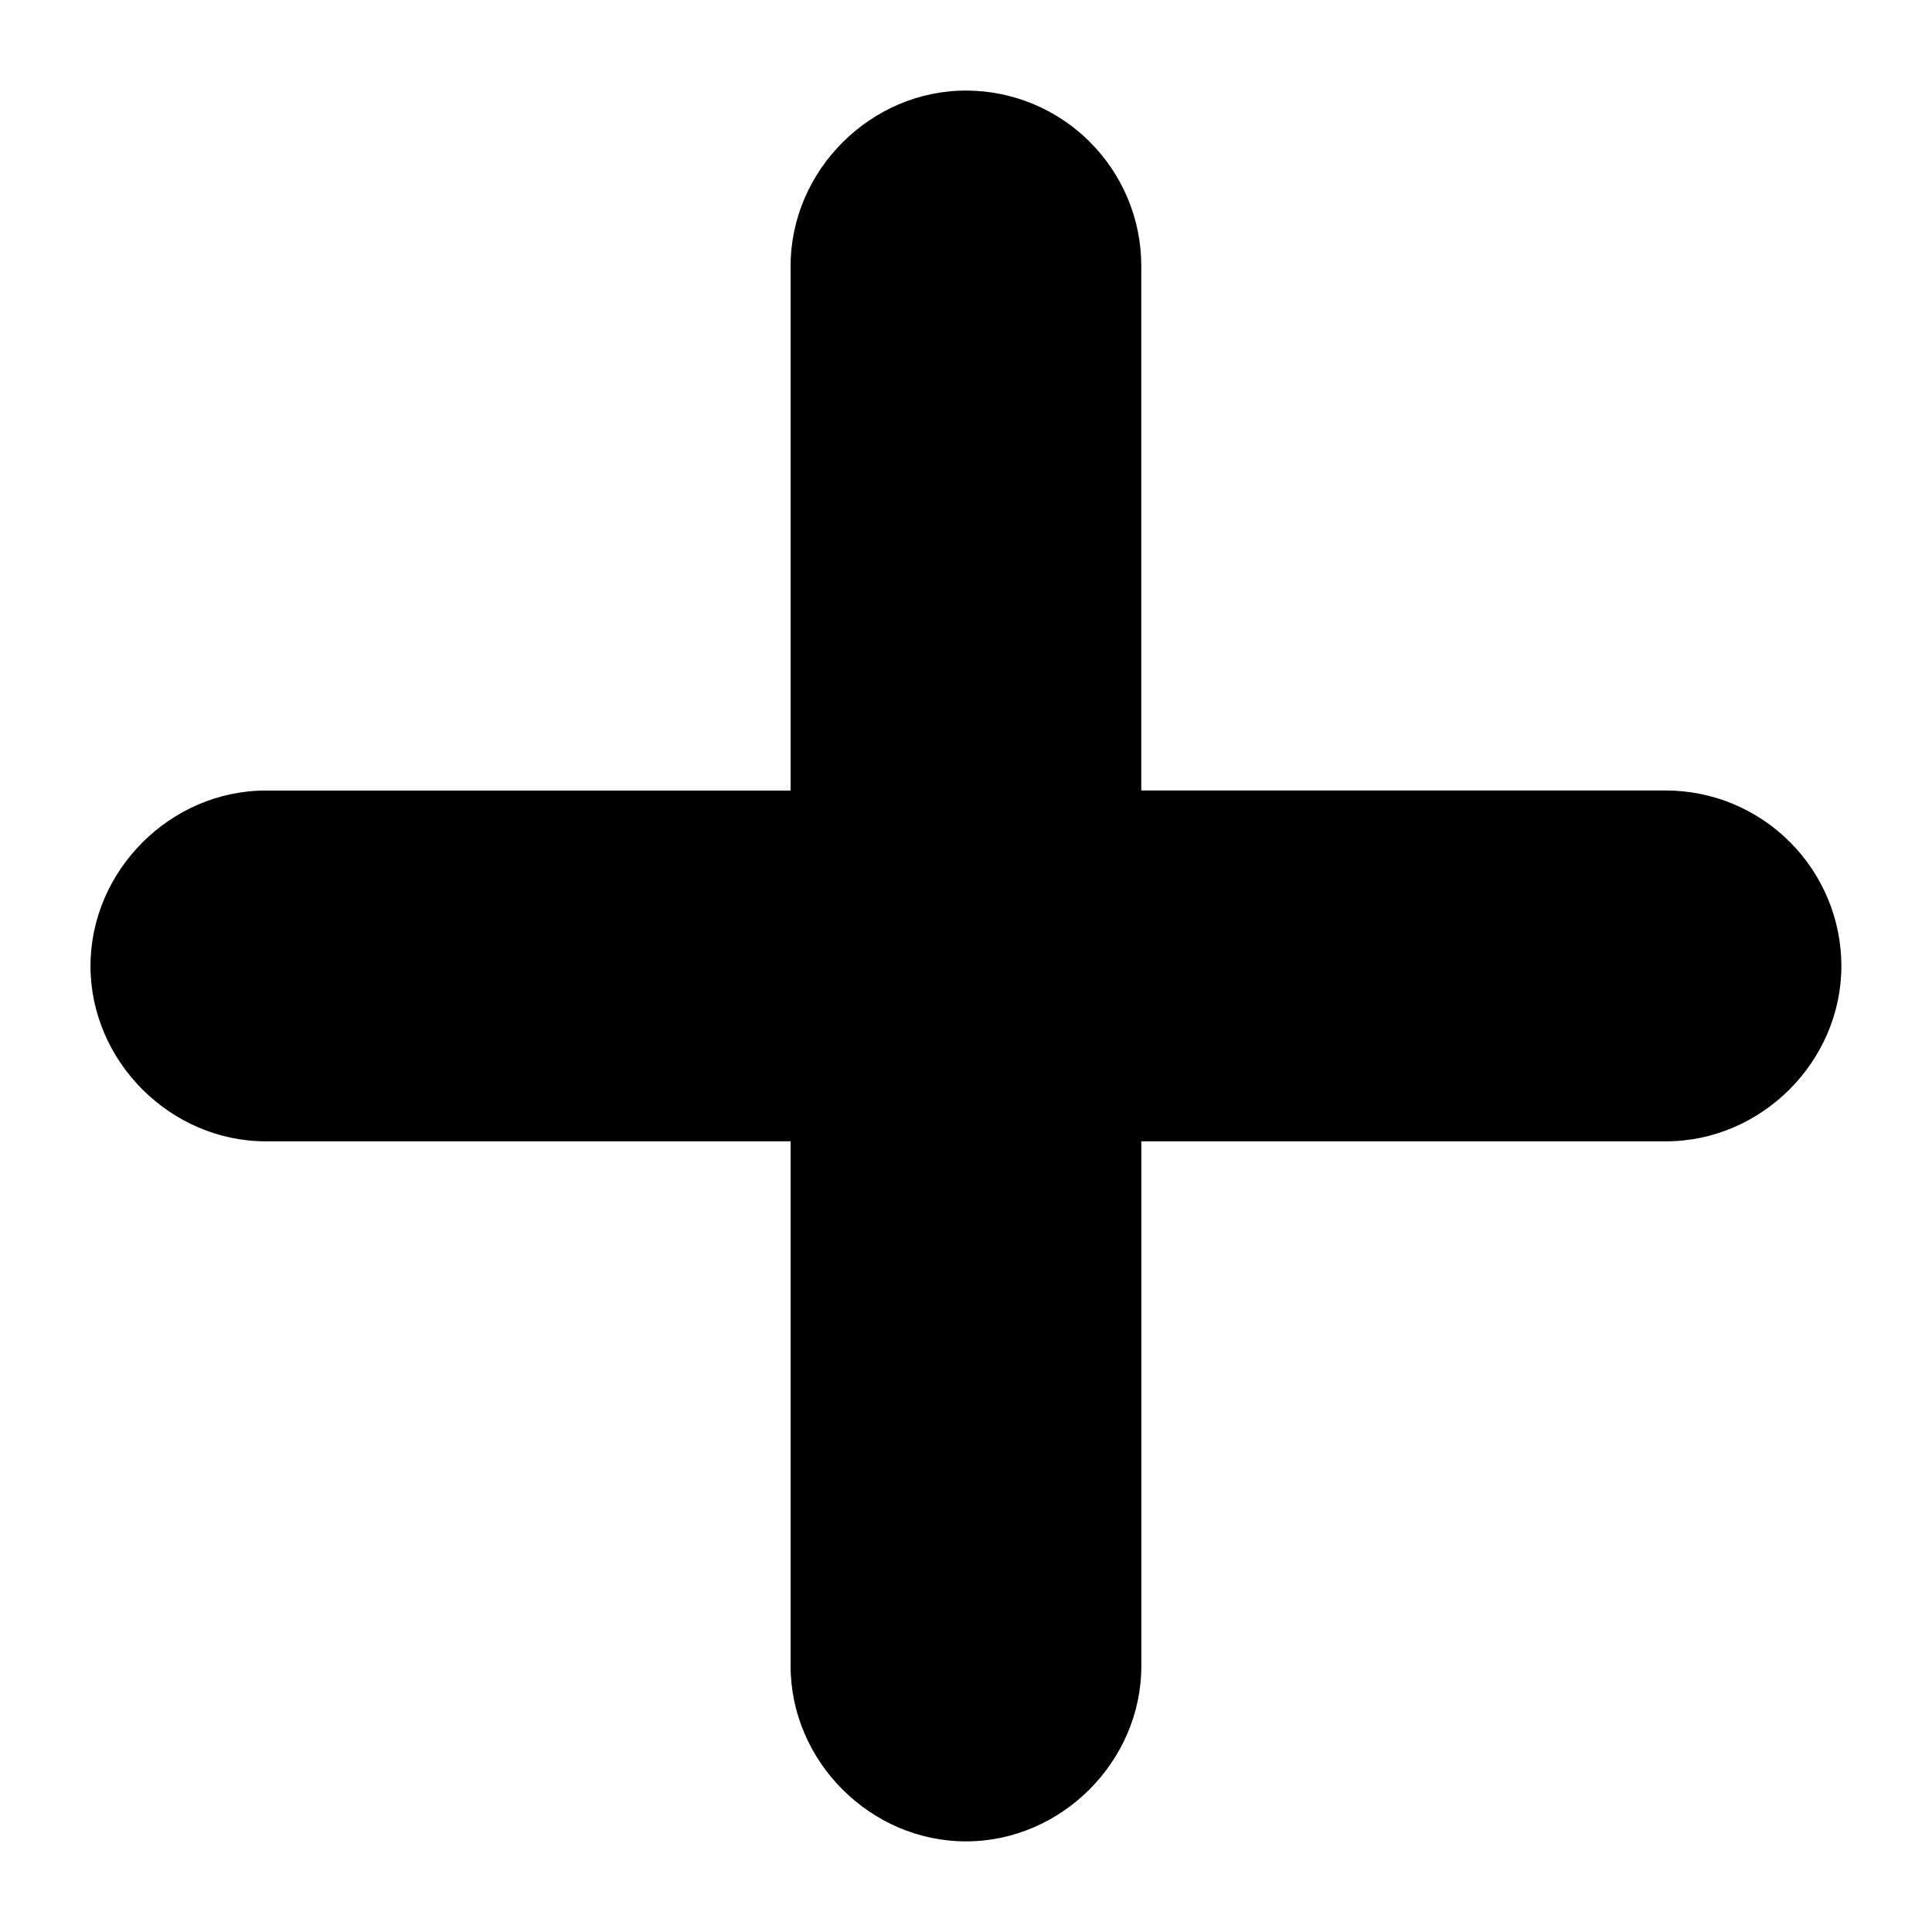
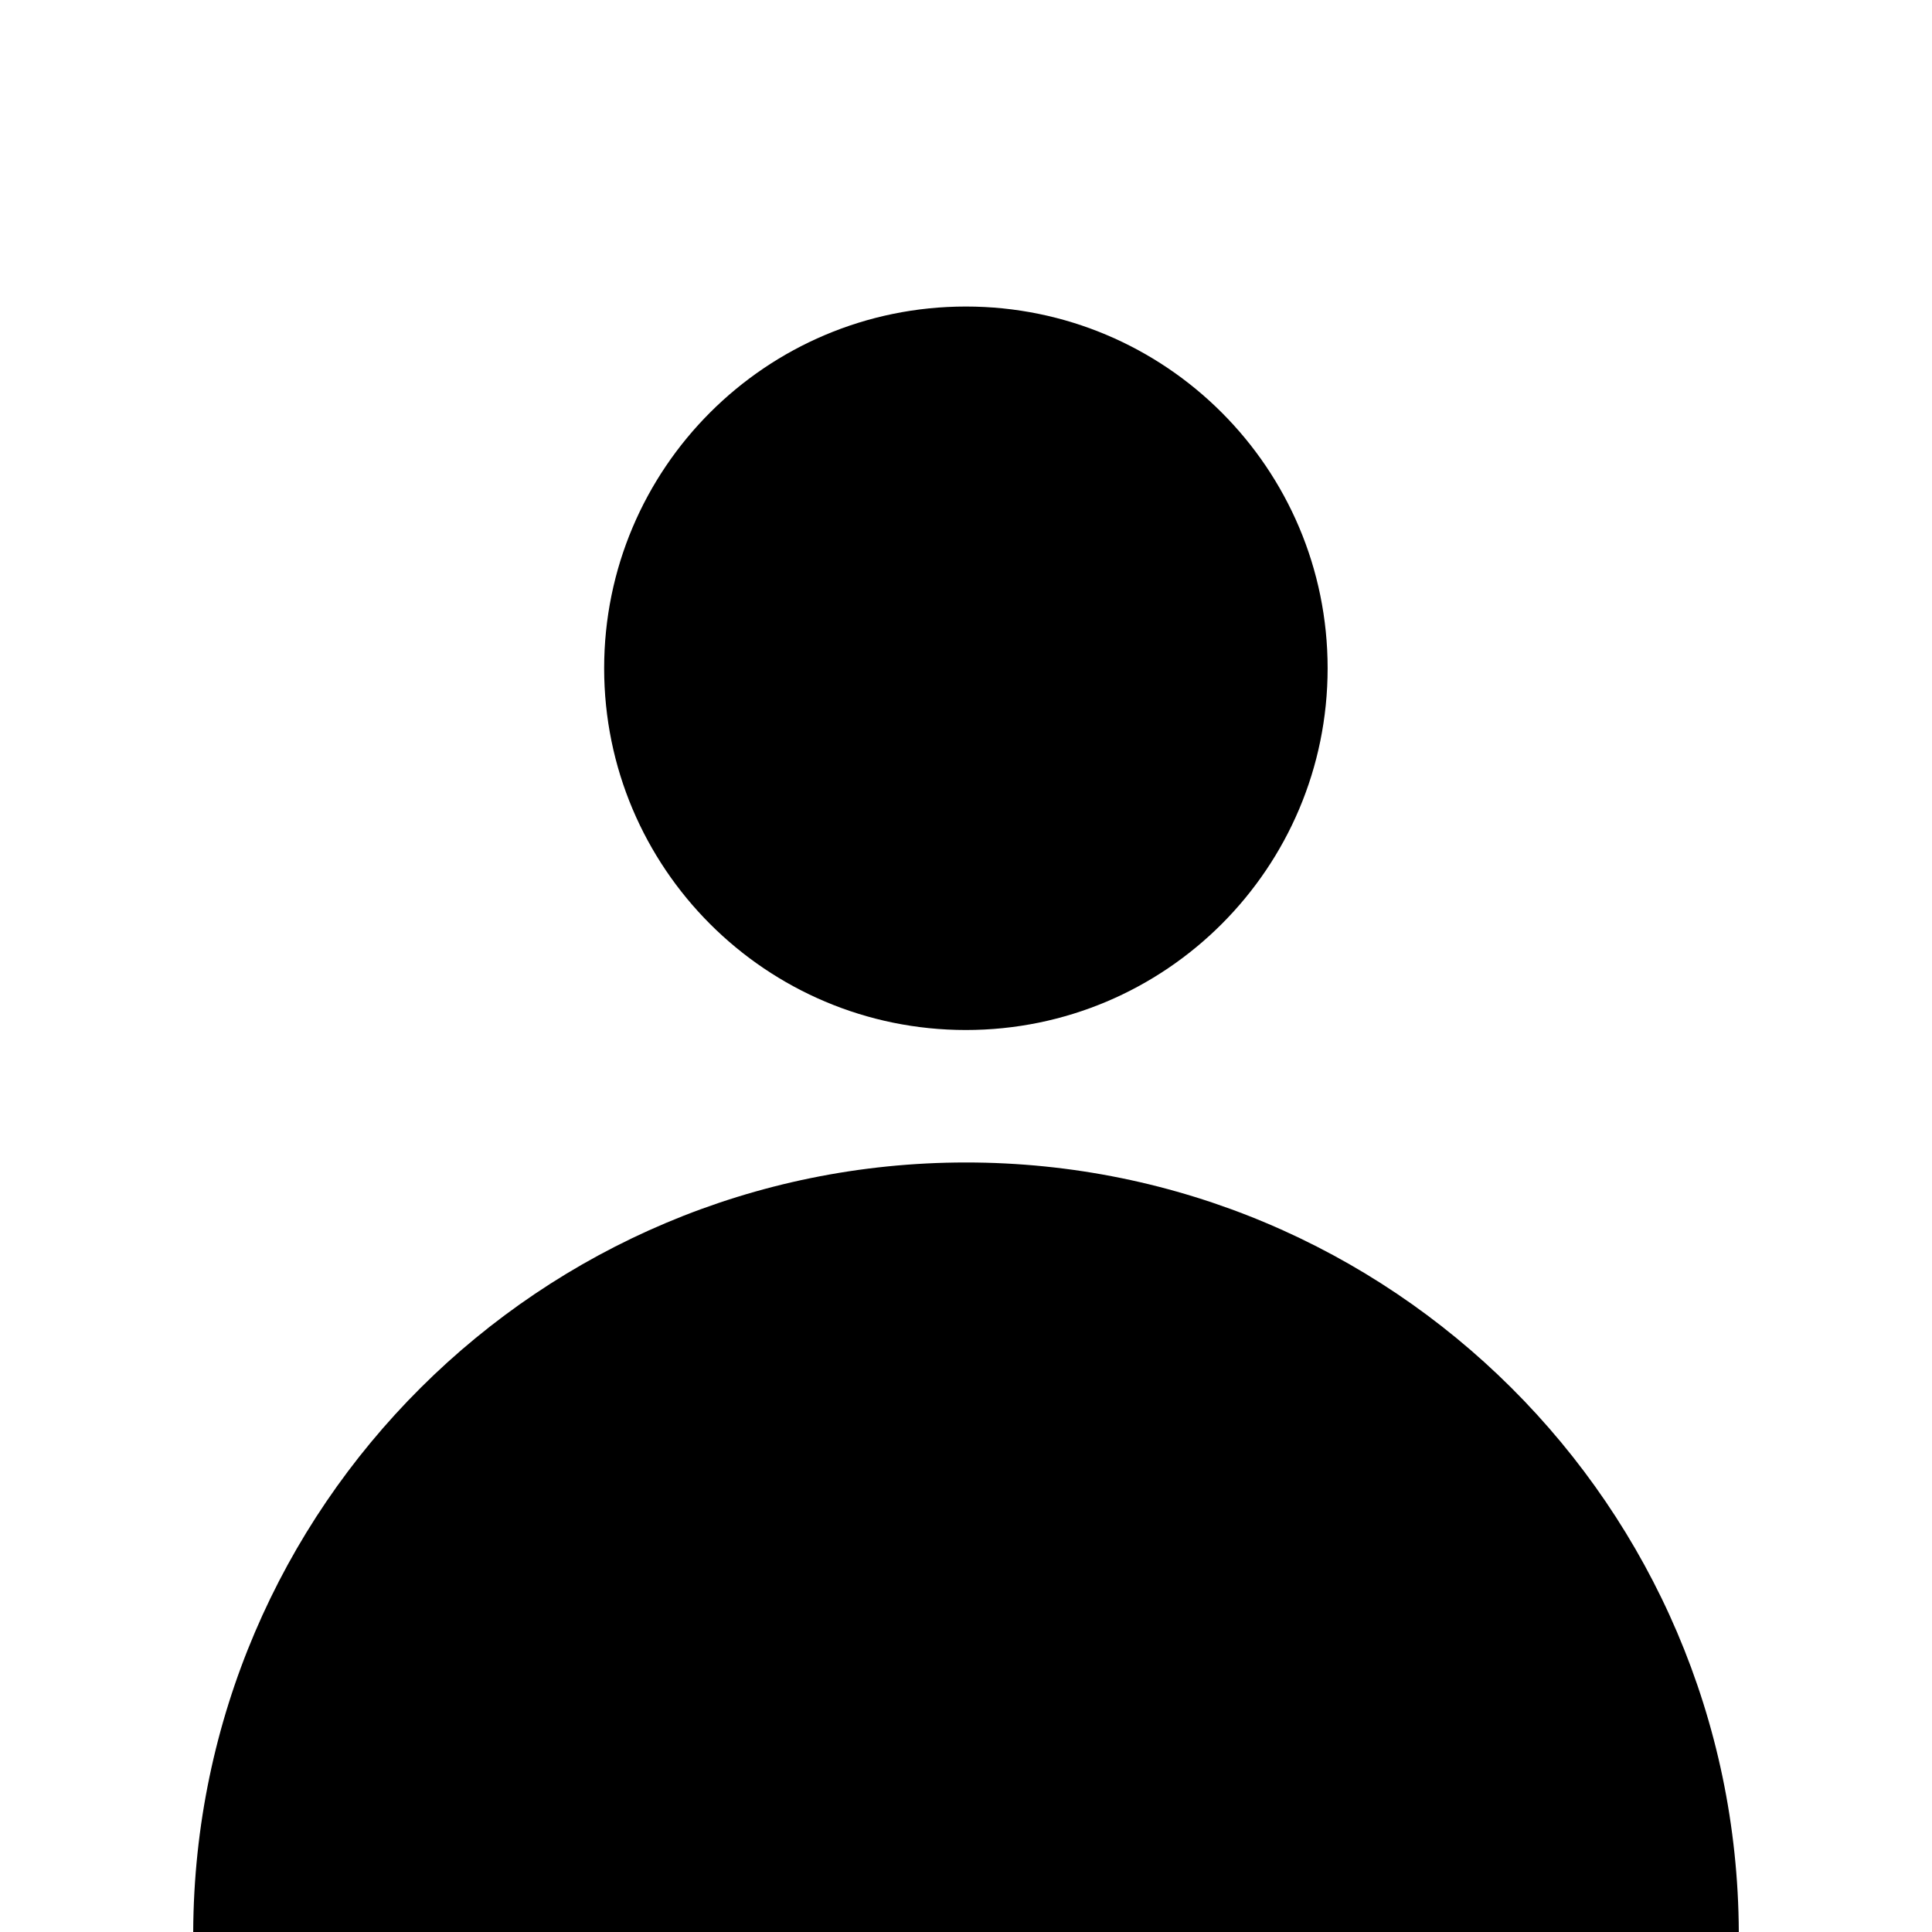
- <svg xmlns="http://www.w3.org/2000/svg" viewBox="0 0 32 32" version="1.1" id="svg4">
-   <defs id="defs8" />
-   <path style="color:#000000;fill:#000000;stroke-width:0.683;-inkscape-stroke:none" d="m 16.002,1.5 c -1.582,-0.002 -2.908,1.325 -2.907,2.907 V 13.094 h -8.689 -0.003 c -1.58,-6.6e-5 -2.904,1.326 -2.904,2.905 -8.188e-4,1.58 1.324,2.905 2.904,2.905 h 8.692 v 8.69 c -8.2e-4,1.58 1.324,2.905 2.904,2.905 1.581,8.21e-4 2.906,-1.325 2.905,-2.905 v -0.001 -8.689 h 8.69 c 1.581,8.19e-4 2.907,-1.325 2.905,-2.907 -7.52e-4,-0.769 -0.309,-1.508 -0.853,-2.051 -0.543,-0.544 -1.281,-0.852 -2.05,-0.853 h -0.001 -8.692 V 4.403 C 18.904,3.633 18.595,2.894 18.05,2.35 c -1.78e-4,-1.781e-4 1.79e-4,-0.001 0,-0.001 -0.543,-0.542 -1.281,-0.848 -2.048,-0.849 z" id="path1019" />
+ <svg xmlns="http://www.w3.org/2000/svg" viewBox="0 0 40 40" version="1.1" id="svg6" width="40" height="40">
+   <defs id="defs10" />
+   <g id="g1483" transform="matrix(1.188797,0,0,1.188797,-1.400668,-2.796692)">
+     <path d="m 18,20.291 c 3.479,0 6.3,-2.821 6.3,-6.3 0,-3.479 -2.821,-6.3 -6.3,-6.3 -3.479,0 -6.3,2.821 -6.3,6.3 0,3.479 2.821,6.3 6.3,6.3 z" id="path2" style="stroke-width:0.9" />
+     <path id="path855" style="stroke:none;stroke-width:1.075" d="M 18,22.598 A 13.462,13.462 0 0 0 4.543,36 H 31.461 A 13.462,13.462 0 0 0 18,22.598 Z" />
+   </g>
</svg>
